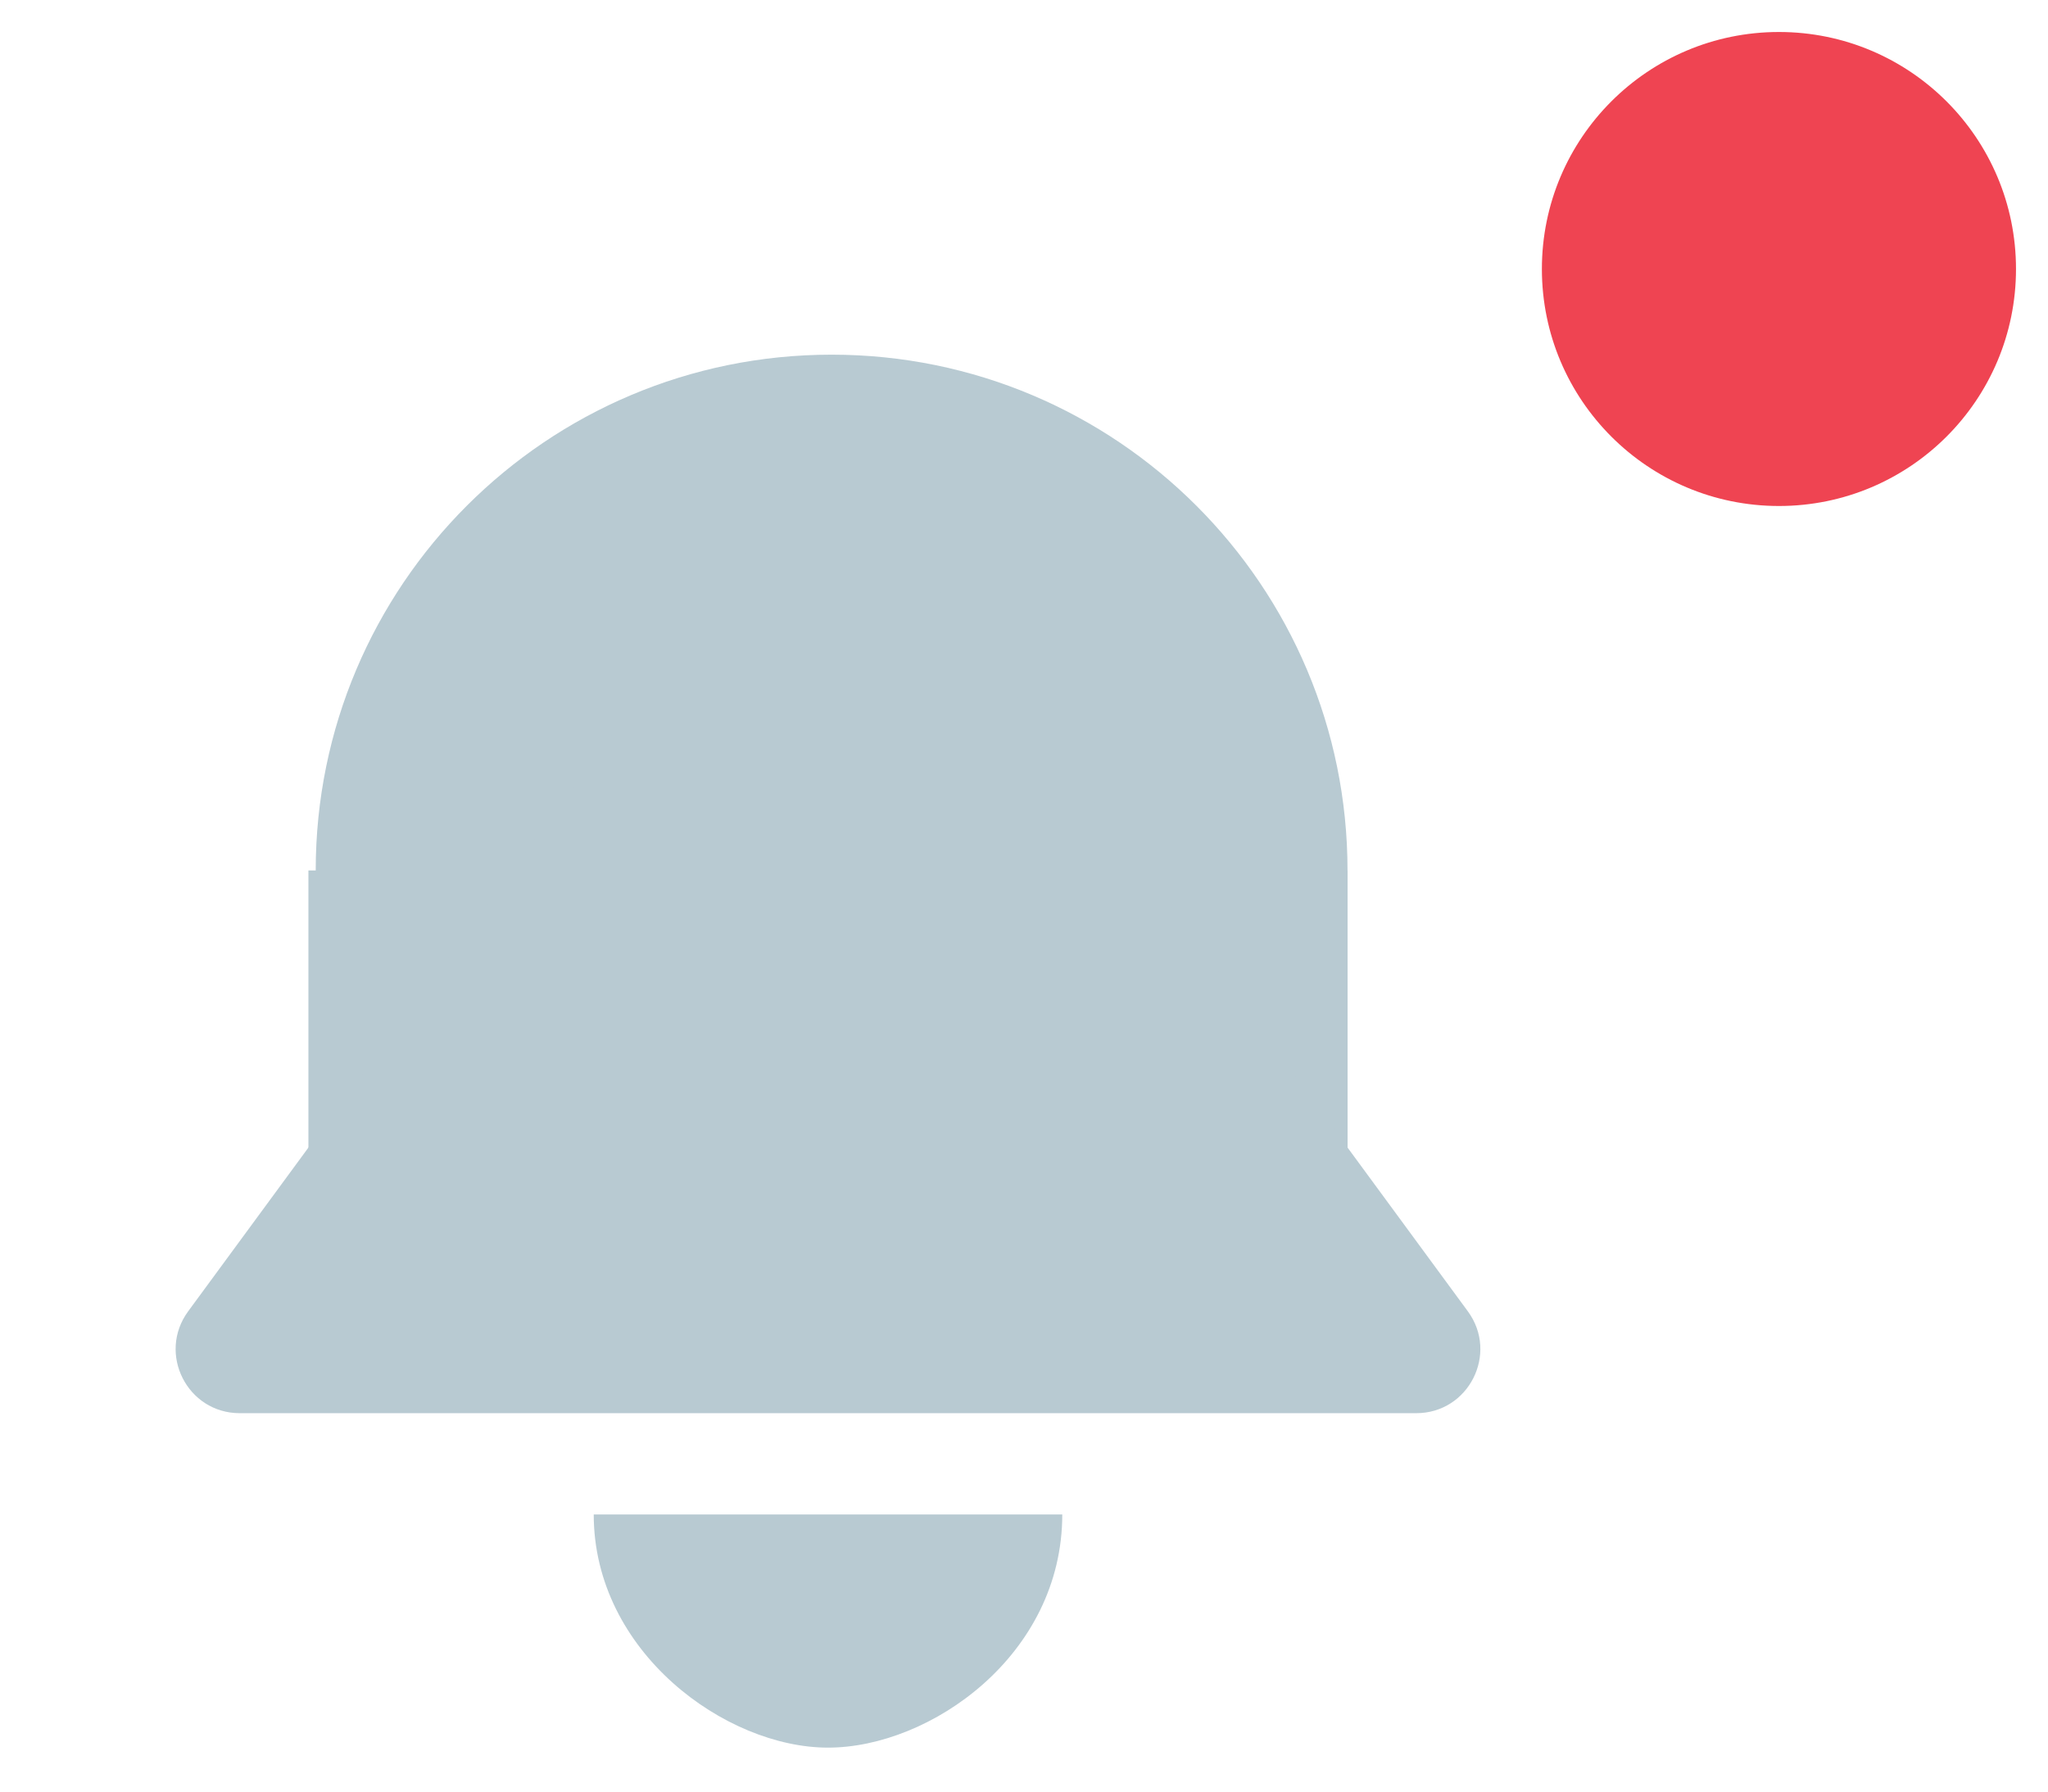
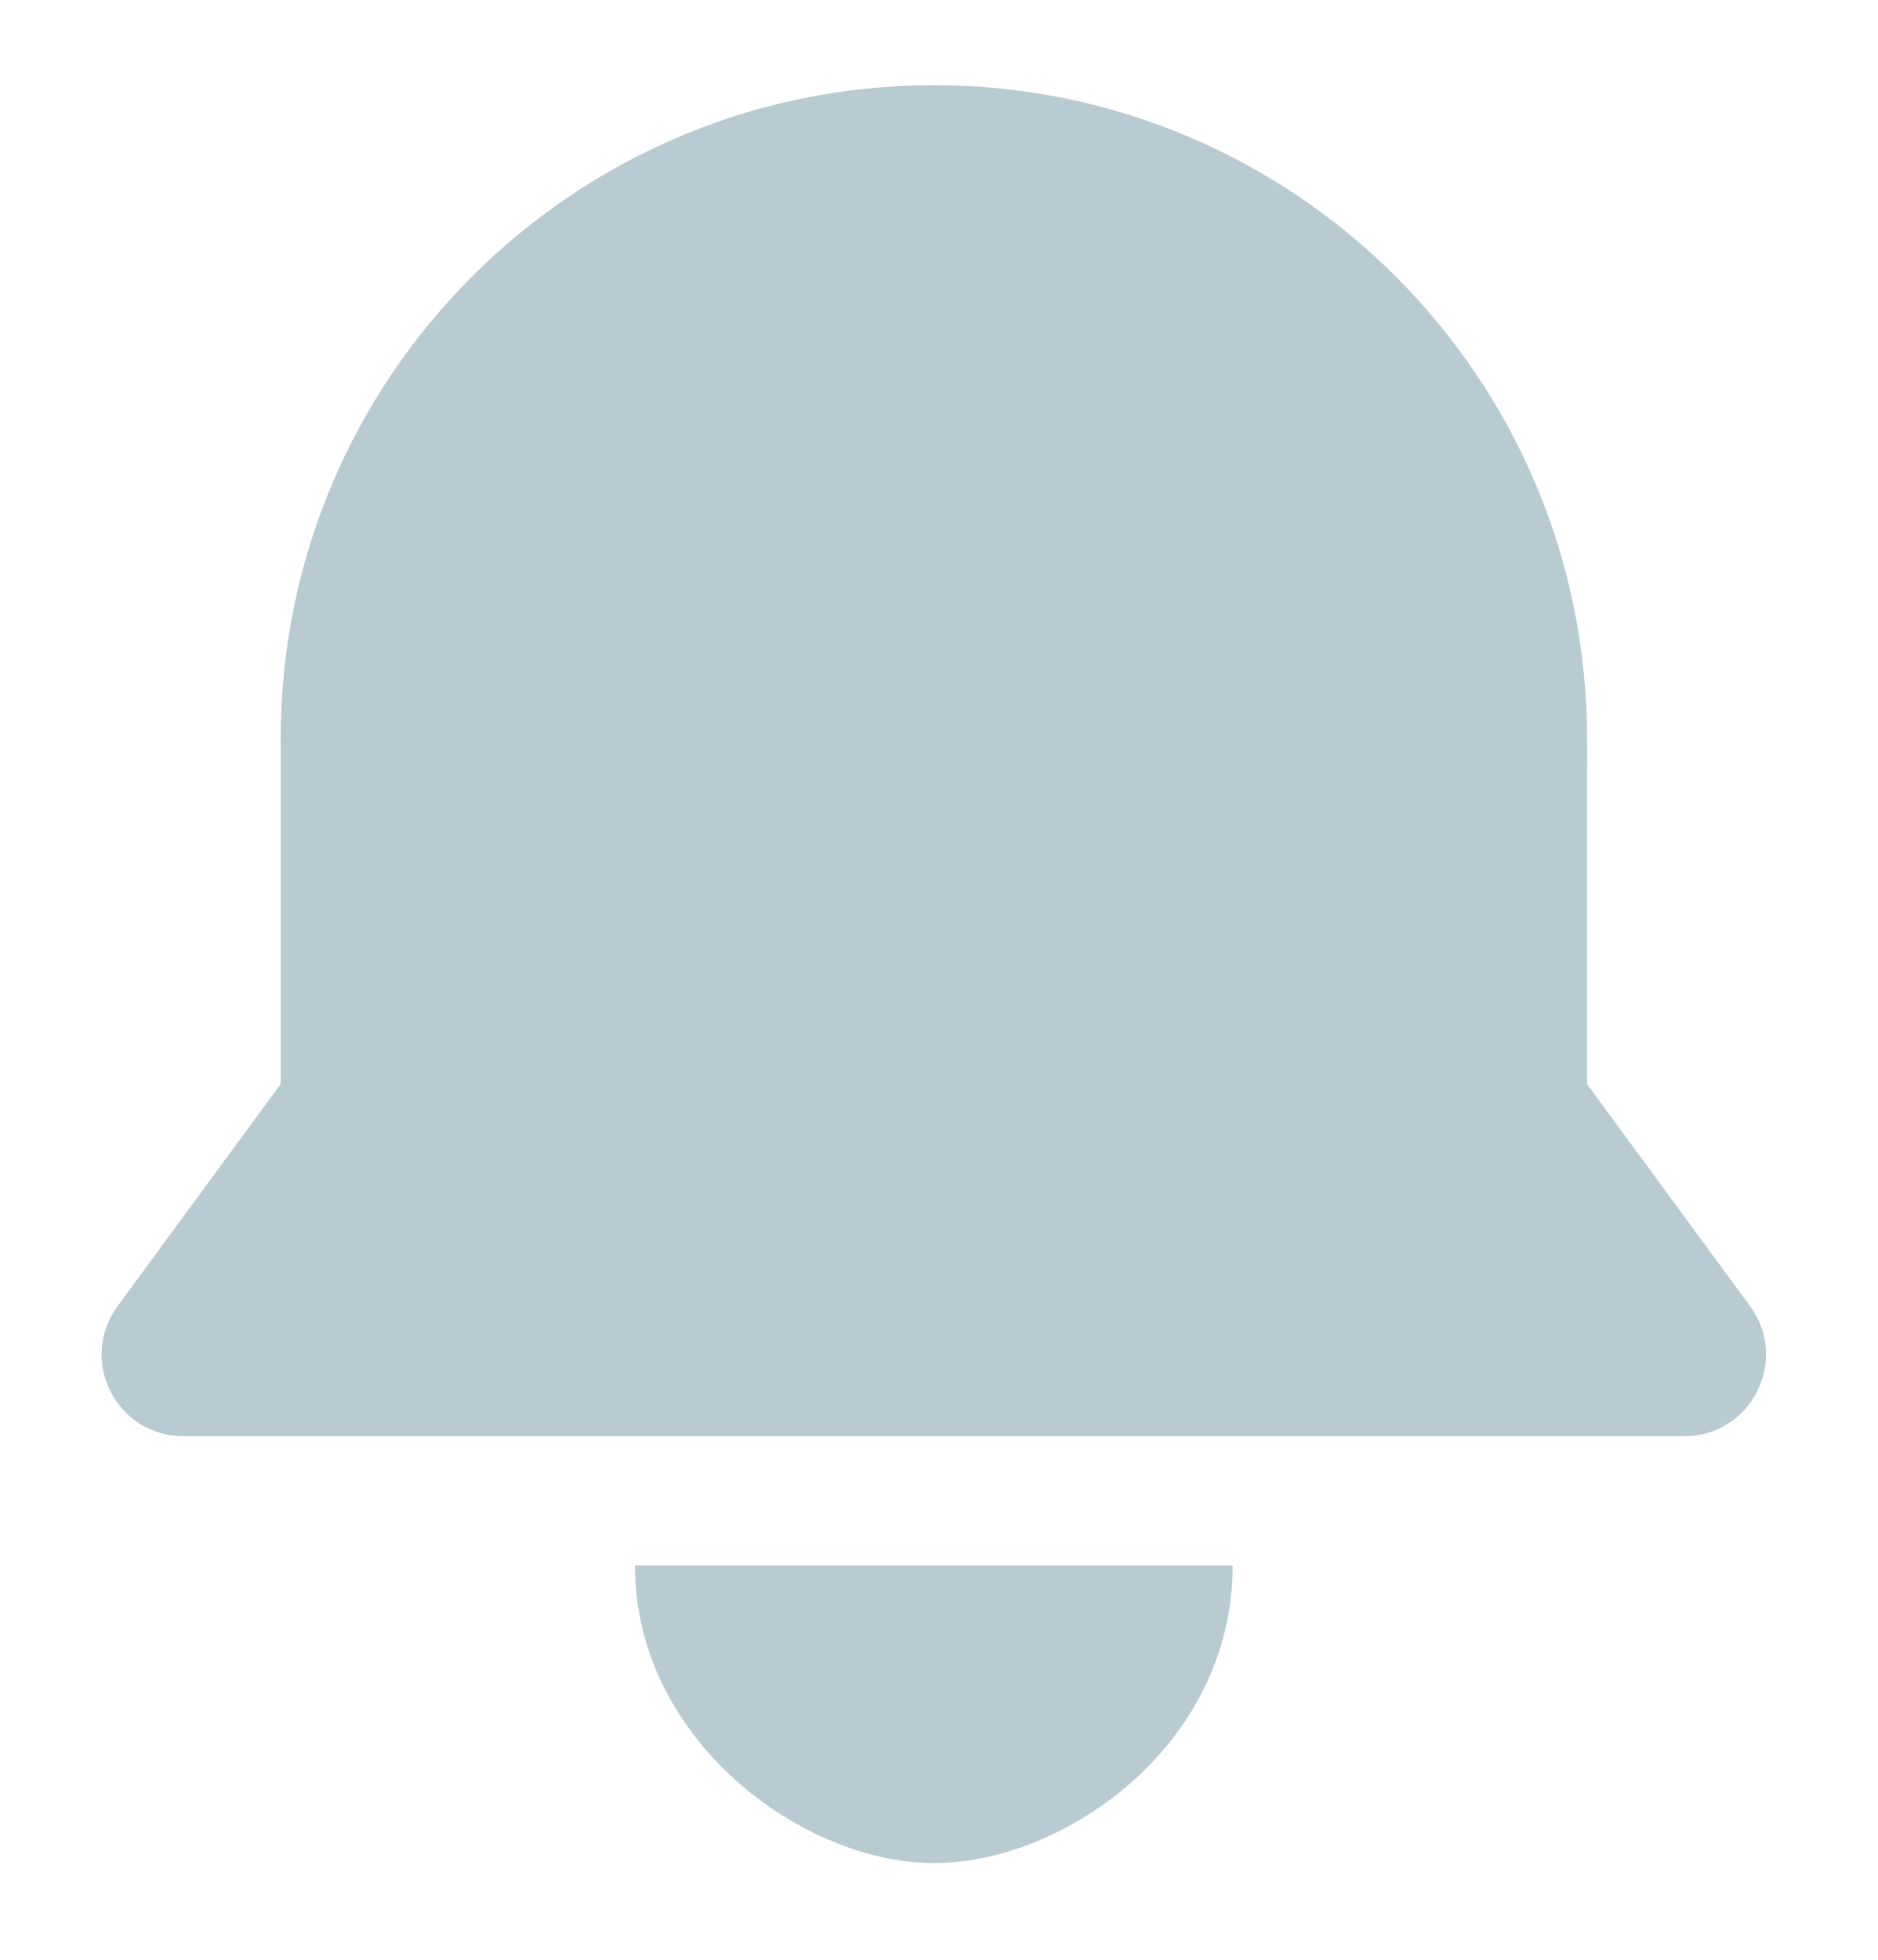
- <svg xmlns="http://www.w3.org/2000/svg" width="32" height="28" viewBox="0 0 32 28" fill="none">
-   <circle cx="27.796" cy="4.204" r="3.704" fill="#EF4452" />
-   <path d="M16.598 23.669L9.277 23.669C9.277 25.817 11.339 27.313 12.937 27.313C14.535 27.313 16.598 25.868 16.598 23.669Z" fill="#B8CAD2" />
-   <circle cx="12.994" cy="13.604" r="8.061" fill="#B8CAD2" />
-   <rect x="4.819" y="13.604" width="16.237" height="8.453" fill="#B8CAD2" />
-   <path d="M12.131 7.977C12.531 7.433 13.344 7.433 13.743 7.977L22.935 20.494C23.42 21.155 22.948 22.086 22.129 22.086H3.746C2.926 22.086 2.455 21.155 2.94 20.494L12.131 7.977Z" fill="#B8CAD2" />
+ <svg xmlns="http://www.w3.org/2000/svg" width="23" height="24" viewBox="0 0 23 24" fill="none">
+   <path d="M15.098 19.168L7.777 19.168C7.777 21.317 9.839 22.813 11.438 22.813C13.036 22.813 15.098 21.368 15.098 19.168Z" fill="#B8CAD2" />
+   <circle cx="11.438" cy="9.043" r="8" fill="#B8CAD2" />
+   <rect x="3.438" y="9.104" width="16" height="8" fill="#B8CAD2" />
+   <path d="M10.631 3.477C11.031 2.933 11.844 2.933 12.243 3.477L21.435 15.994C21.92 16.655 21.448 17.586 20.629 17.586H2.246C1.426 17.586 0.955 16.655 1.44 15.994L10.631 3.477Z" fill="#B8CAD2" />
</svg>
